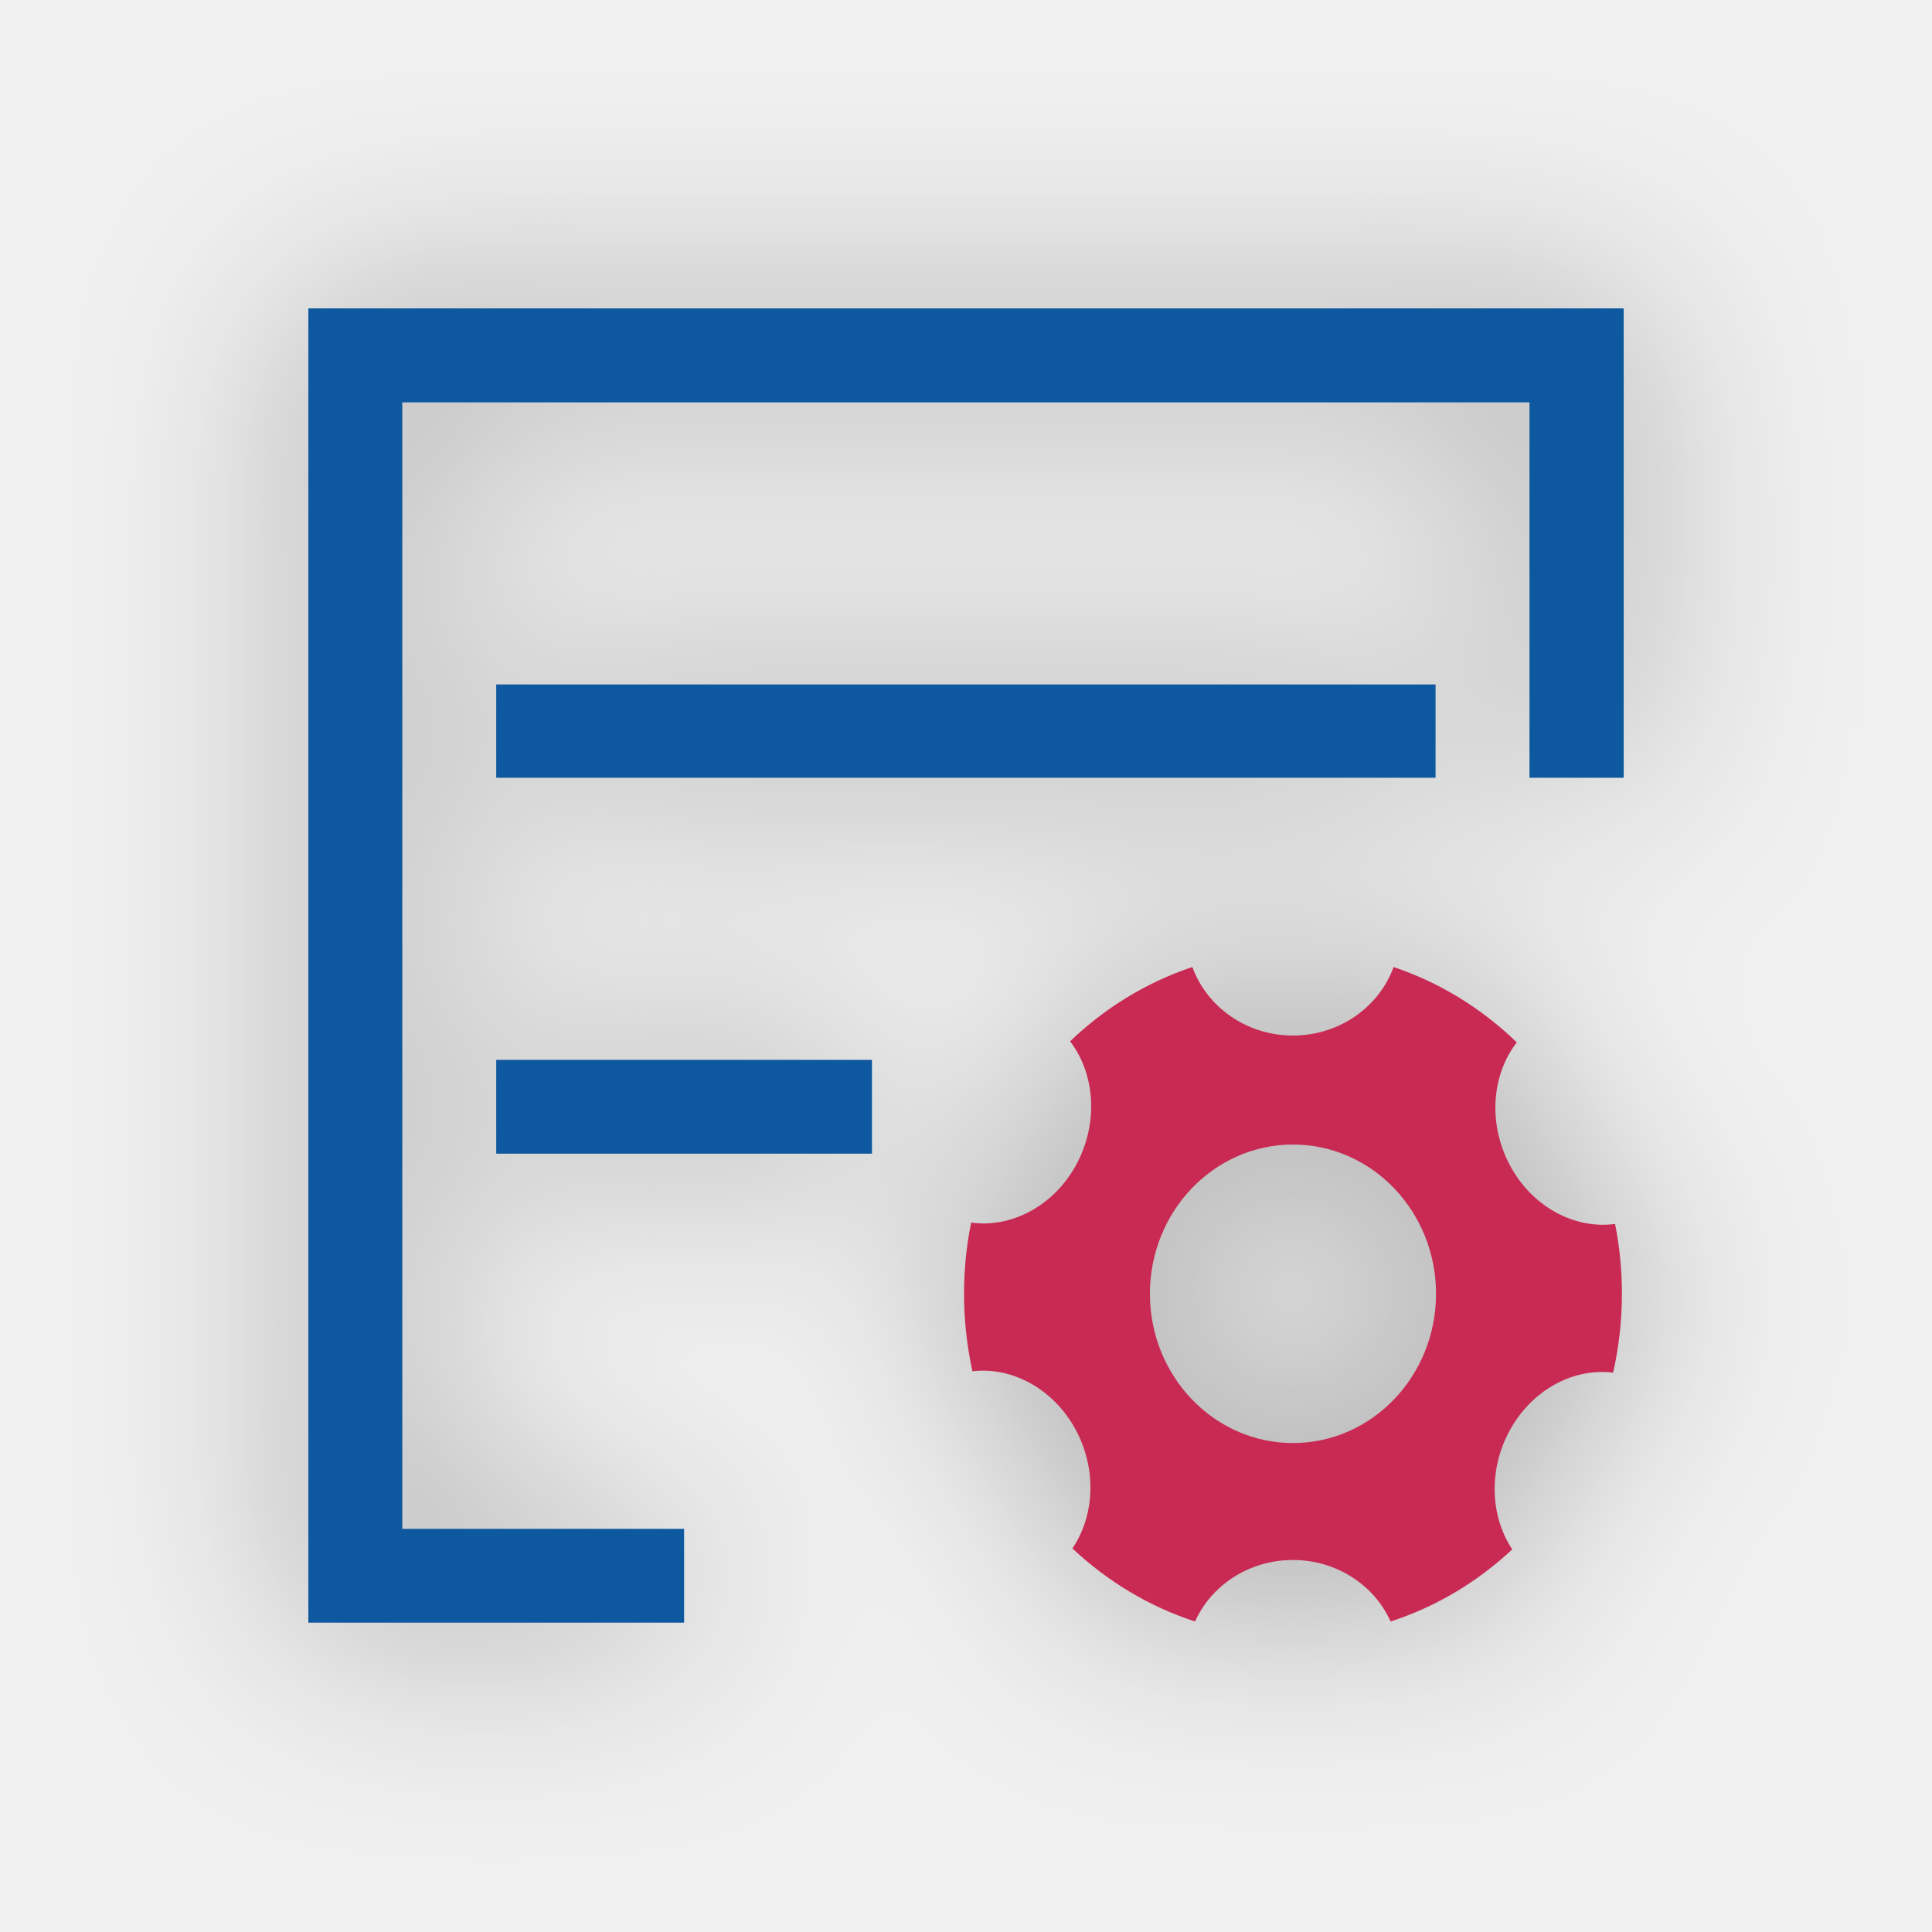
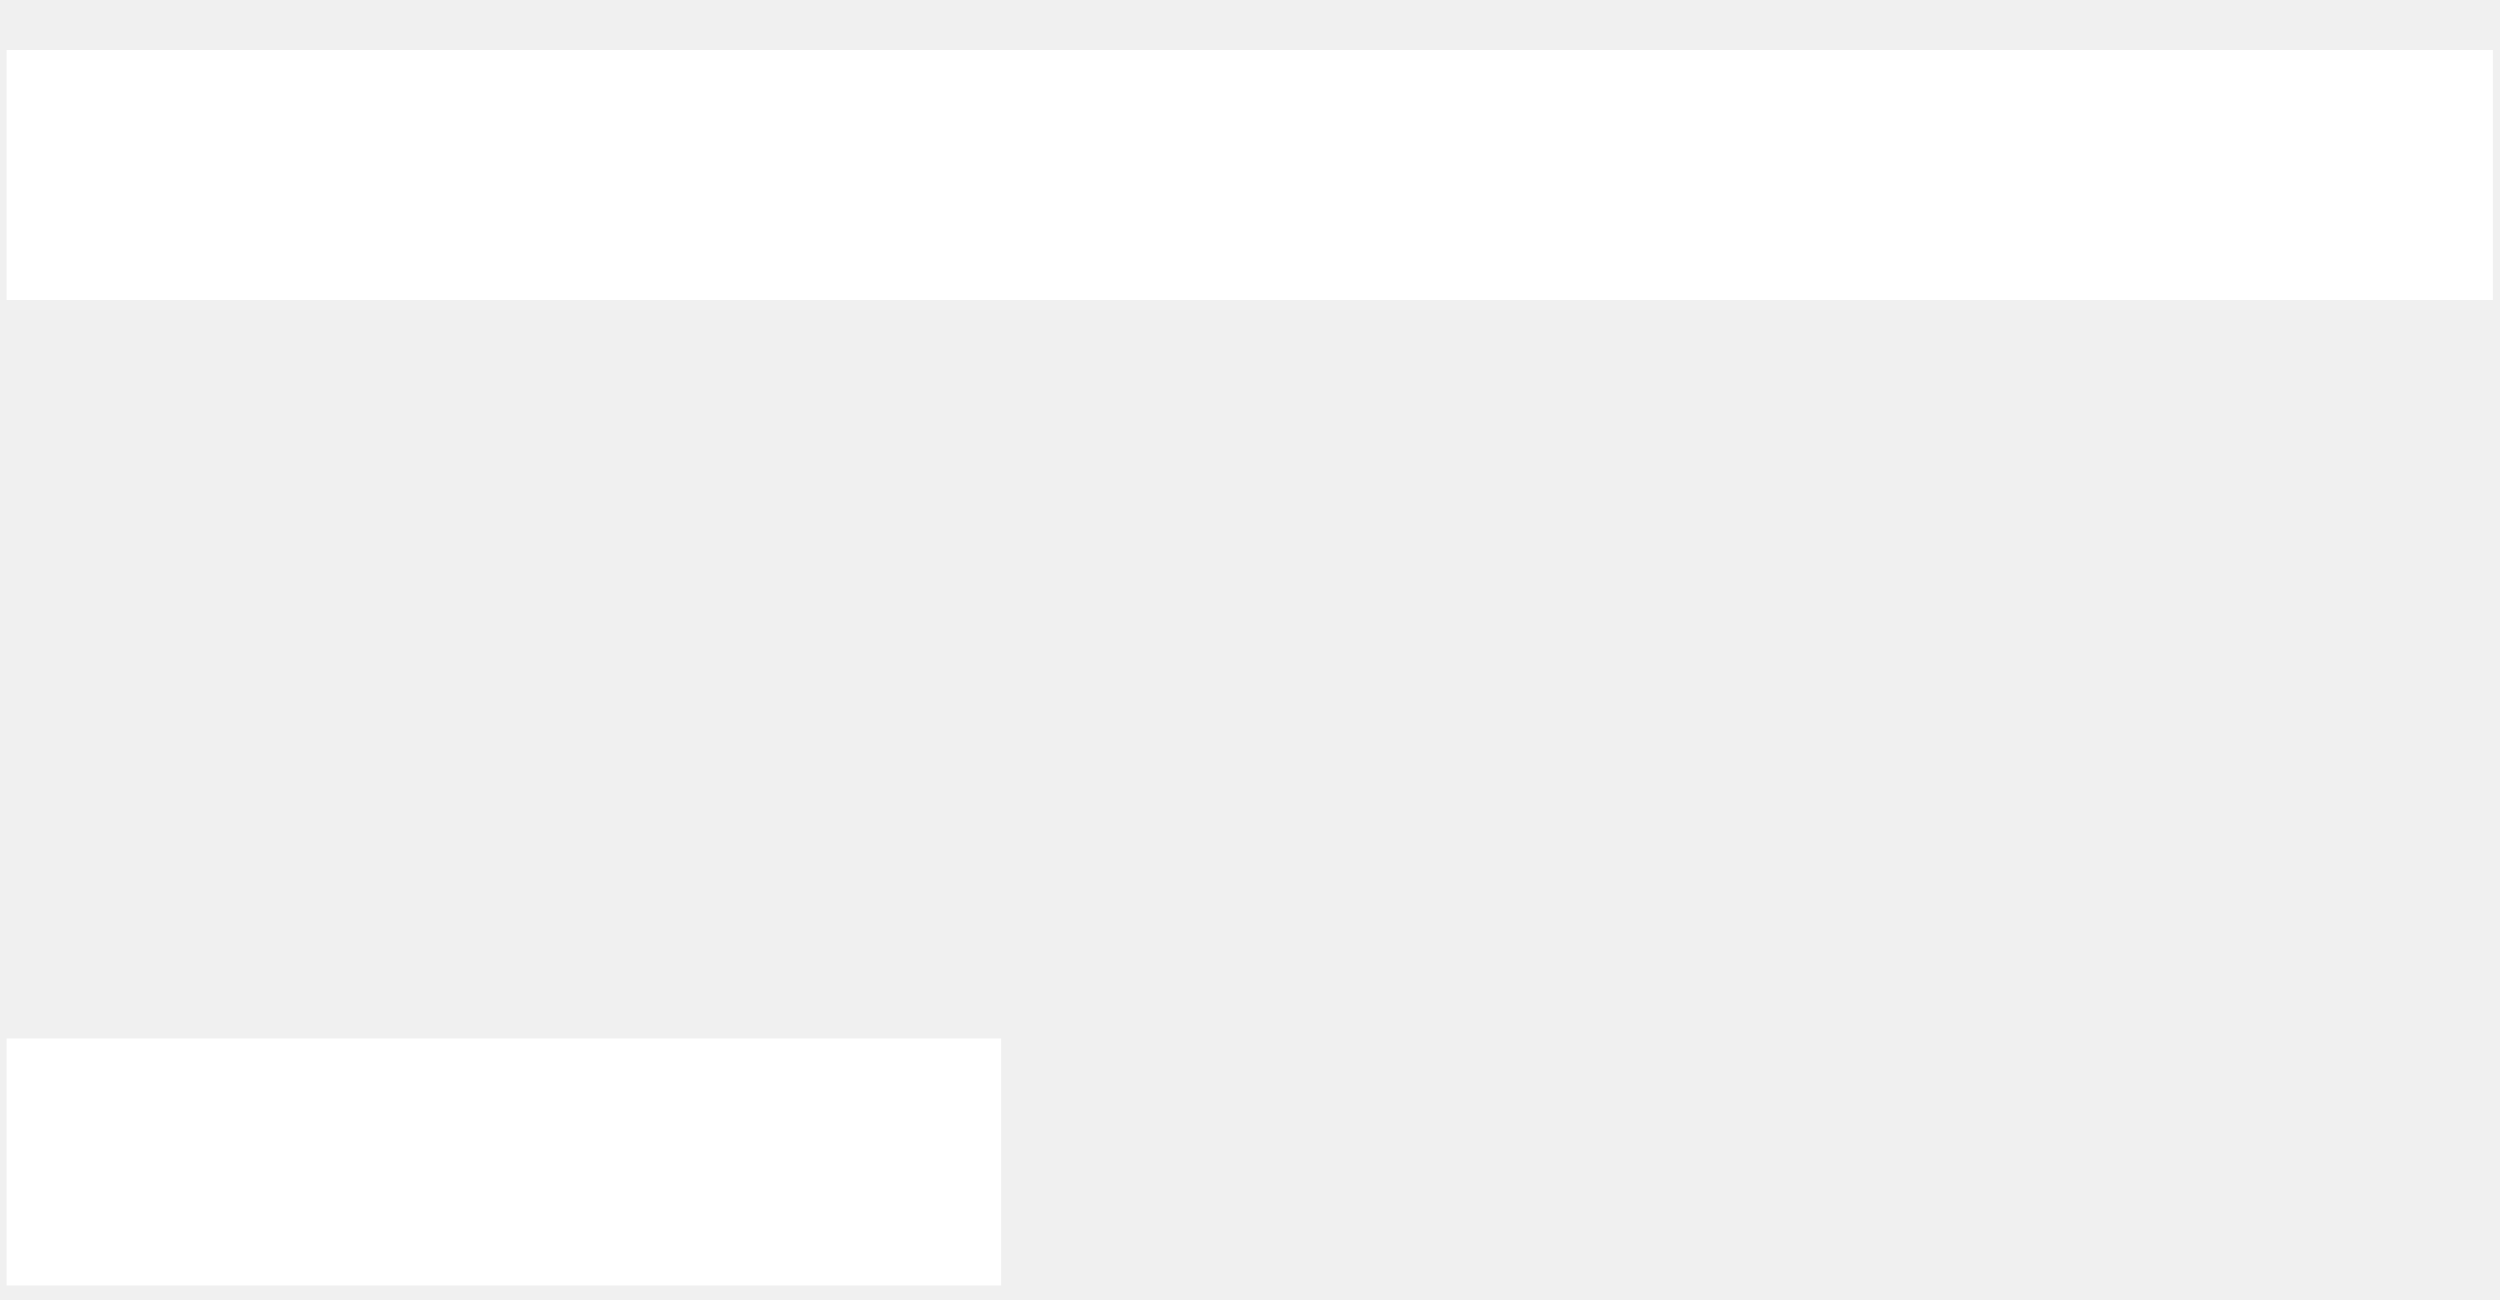
- <svg xmlns="http://www.w3.org/2000/svg" xmlns:xlink="http://www.w3.org/1999/xlink" version="1.1" width="90px" height="90px">
-   <defs>
-     <path d="M 0 0  L 1024 0  L 1024 1024  L 0 1024  Z " fill-rule="evenodd" fill="black" id="path382" />
-     <clipPath id="clip383">
-       <use xlink:href="#path382" />
-     </clipPath>
-     <defs>
-       <style type="text/css" />
-     </defs>
-     <path d="M63.844 63.868V959.48h256.05v-63.919H127.857V127.912h768.149v255.8h64.18V63.868z" fill="#0F589E" p-id="2335" />
-     <path d="M191.869 320.145h640.124v63.567H191.869zM191.869 575.968h256.05v63.919h-256.05z" fill="#0F589E" p-id="2336" />
-     <path d="M882.849 827.91c15.383-27.605 43.513-42.096 70.148-38.796 3.867-17.24 5.977-35.215 5.977-53.741 0-16.324-1.582-32.19-4.659-47.597-26.899 3.668-55.645-10.915-71.116-38.977-15.733-28.523-13.186-62.363 4.134-84.74-23.736-23.02-52.305-40.721-83.949-51.359-9.846 27.146-36.831 46.681-68.566 46.681s-58.72-19.535-68.566-46.681c-31.382 10.454-59.687 27.972-83.333 50.624 17.229 22.469 19.602 56.401 3.779 84.832-15.559 27.972-44.39 42.461-71.201 38.702-3.166 15.59-4.835 31.915-4.835 48.515 0 18.159 2.022 35.858 5.713 52.826 26.548-3.211 54.679 11.464 69.974 39.069 15.031 27.237 13.359 59.245-1.848 81.621 23.824 22.377 52.217 39.62 83.598 49.798 11.076-24.67 36.745-41.91 66.632-41.91 29.886 0 55.556 17.24 66.632 41.91 31.119-10.087 59.248-27.054 82.893-49.156-14.945-22.377-16.527-54.475-1.407-81.621z m-148.032 9.171c-53.799 0-97.487-45.582-97.487-101.708 0-56.127 43.688-101.708 97.487-101.708 53.799 0 97.487 45.488 97.487 101.708-0.001 56.125-43.689 101.708-97.487 101.708z m0 0" fill="#C92A52" p-id="2337" />
-     <filter x="-50.00%" y="-50.00%" width="200.00%" height="200.00%" filterUnits="objectBoundingBox" id="filter384">
-       <feColorMatrix type="matrix" values="1 0 0 0 0  0 1 0 0 0  0 0 1 0 0  0 0 0 1 0  " in="SourceGraphic" />
-     </filter>
-     <filter x="2527px" y="887px" width="90px" height="90px" filterUnits="userSpaceOnUse" id="filter385">
-       <feOffset dx="0" dy="0" in="SourceAlpha" result="shadowOffsetInner" />
-       <feGaussianBlur stdDeviation="5" in="shadowOffsetInner" result="shadowGaussian" />
-       <feComposite in2="shadowGaussian" operator="atop" in="SourceAlpha" result="shadowComposite" />
-       <feColorMatrix type="matrix" values="0 0 0 0 0  0 0 0 0 0  0 0 0 0 0  0 0 0 0.349 0  " in="shadowComposite" />
-     </filter>
-     <g id="widget386">
-       <g transform="matrix(0.06835938 0 0 0.06835938 2537 897 )" clip-path="url(#clip383)" filter="url(#filter384)">
-         <path d="M63.844 63.868V959.48h256.05v-63.919H127.857V127.912h768.149v255.8h64.18V63.868z" fill="#0F589E" p-id="2335" />
-         <path d="M191.869 320.145h640.124v63.567H191.869zM191.869 575.968h256.05v63.919h-256.05z" fill="#0F589E" p-id="2336" />
-         <path d="M882.849 827.91c15.383-27.605 43.513-42.096 70.148-38.796 3.867-17.24 5.977-35.215 5.977-53.741 0-16.324-1.582-32.19-4.659-47.597-26.899 3.668-55.645-10.915-71.116-38.977-15.733-28.523-13.186-62.363 4.134-84.74-23.736-23.02-52.305-40.721-83.949-51.359-9.846 27.146-36.831 46.681-68.566 46.681s-58.72-19.535-68.566-46.681c-31.382 10.454-59.687 27.972-83.333 50.624 17.229 22.469 19.602 56.401 3.779 84.832-15.559 27.972-44.39 42.461-71.201 38.702-3.166 15.59-4.835 31.915-4.835 48.515 0 18.159 2.022 35.858 5.713 52.826 26.548-3.211 54.679 11.464 69.974 39.069 15.031 27.237 13.359 59.245-1.848 81.621 23.824 22.377 52.217 39.62 83.598 49.798 11.076-24.67 36.745-41.91 66.632-41.91 29.886 0 55.556 17.24 66.632 41.91 31.119-10.087 59.248-27.054 82.893-49.156-14.945-22.377-16.527-54.475-1.407-81.621z m-148.032 9.171c-53.799 0-97.487-45.582-97.487-101.708 0-56.127 43.688-101.708 97.487-101.708 53.799 0 97.487 45.488 97.487 101.708-0.001 56.125-43.689 101.708-97.487 101.708z m0 0" fill="#C92A52" p-id="2337" />
-       </g>
-     </g>
-   </defs>
-   <g transform="matrix(1 0 0 1 -2527 -887 )">
-     <use xlink:href="#widget386" filter="url(#filter385)" />
-     <use xlink:href="#widget386" />
+ <svg xmlns="http://www.w3.org/2000/svg" version="1.1" width="50px" height="26px">
+   <g transform="matrix(1 0 0 1 -15 -24 )">
+     <path d="M 0.132 6  L 0.132 1  L 49.857 1  L 49.857 6  L 0.132 6  Z M 0.132 25.709  L 0.132 20.769  L 20.022 20.769  L 20.022 25.709  L 0.132 25.709  Z " fill-rule="nonzero" fill="#ffffff" stroke="none" transform="matrix(1 0 0 1 15 24 )" />
  </g>
</svg>
